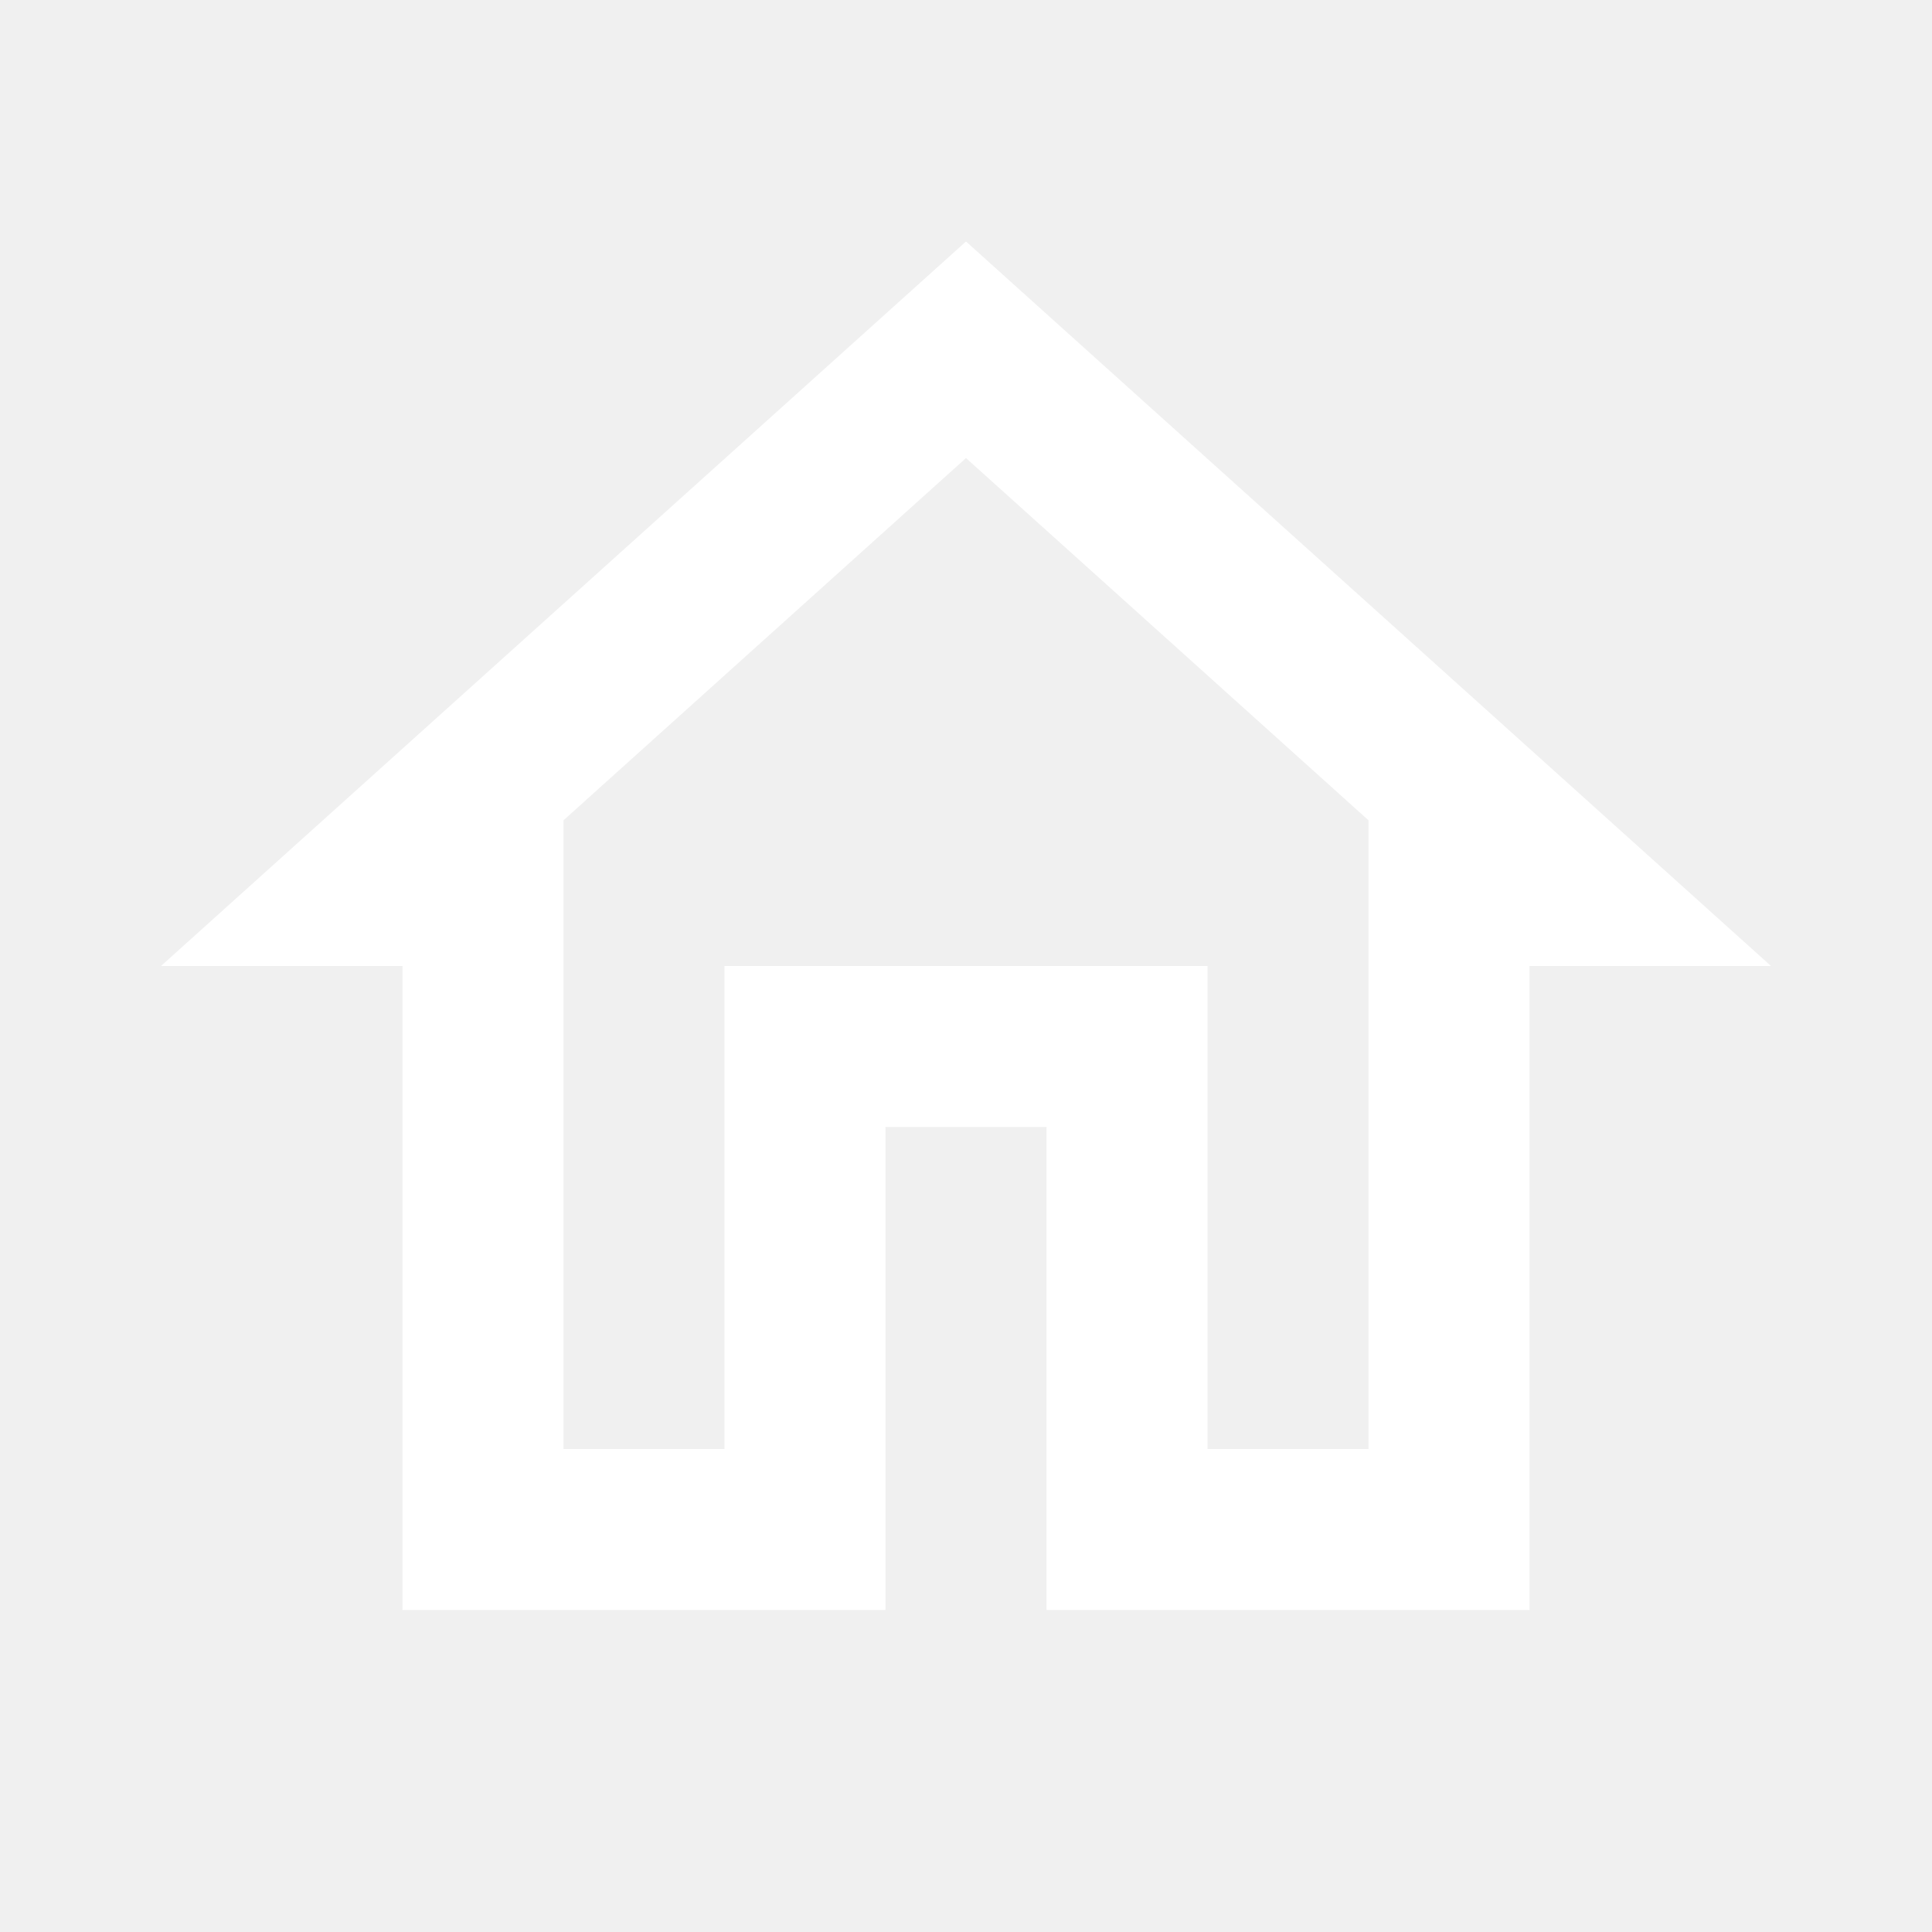
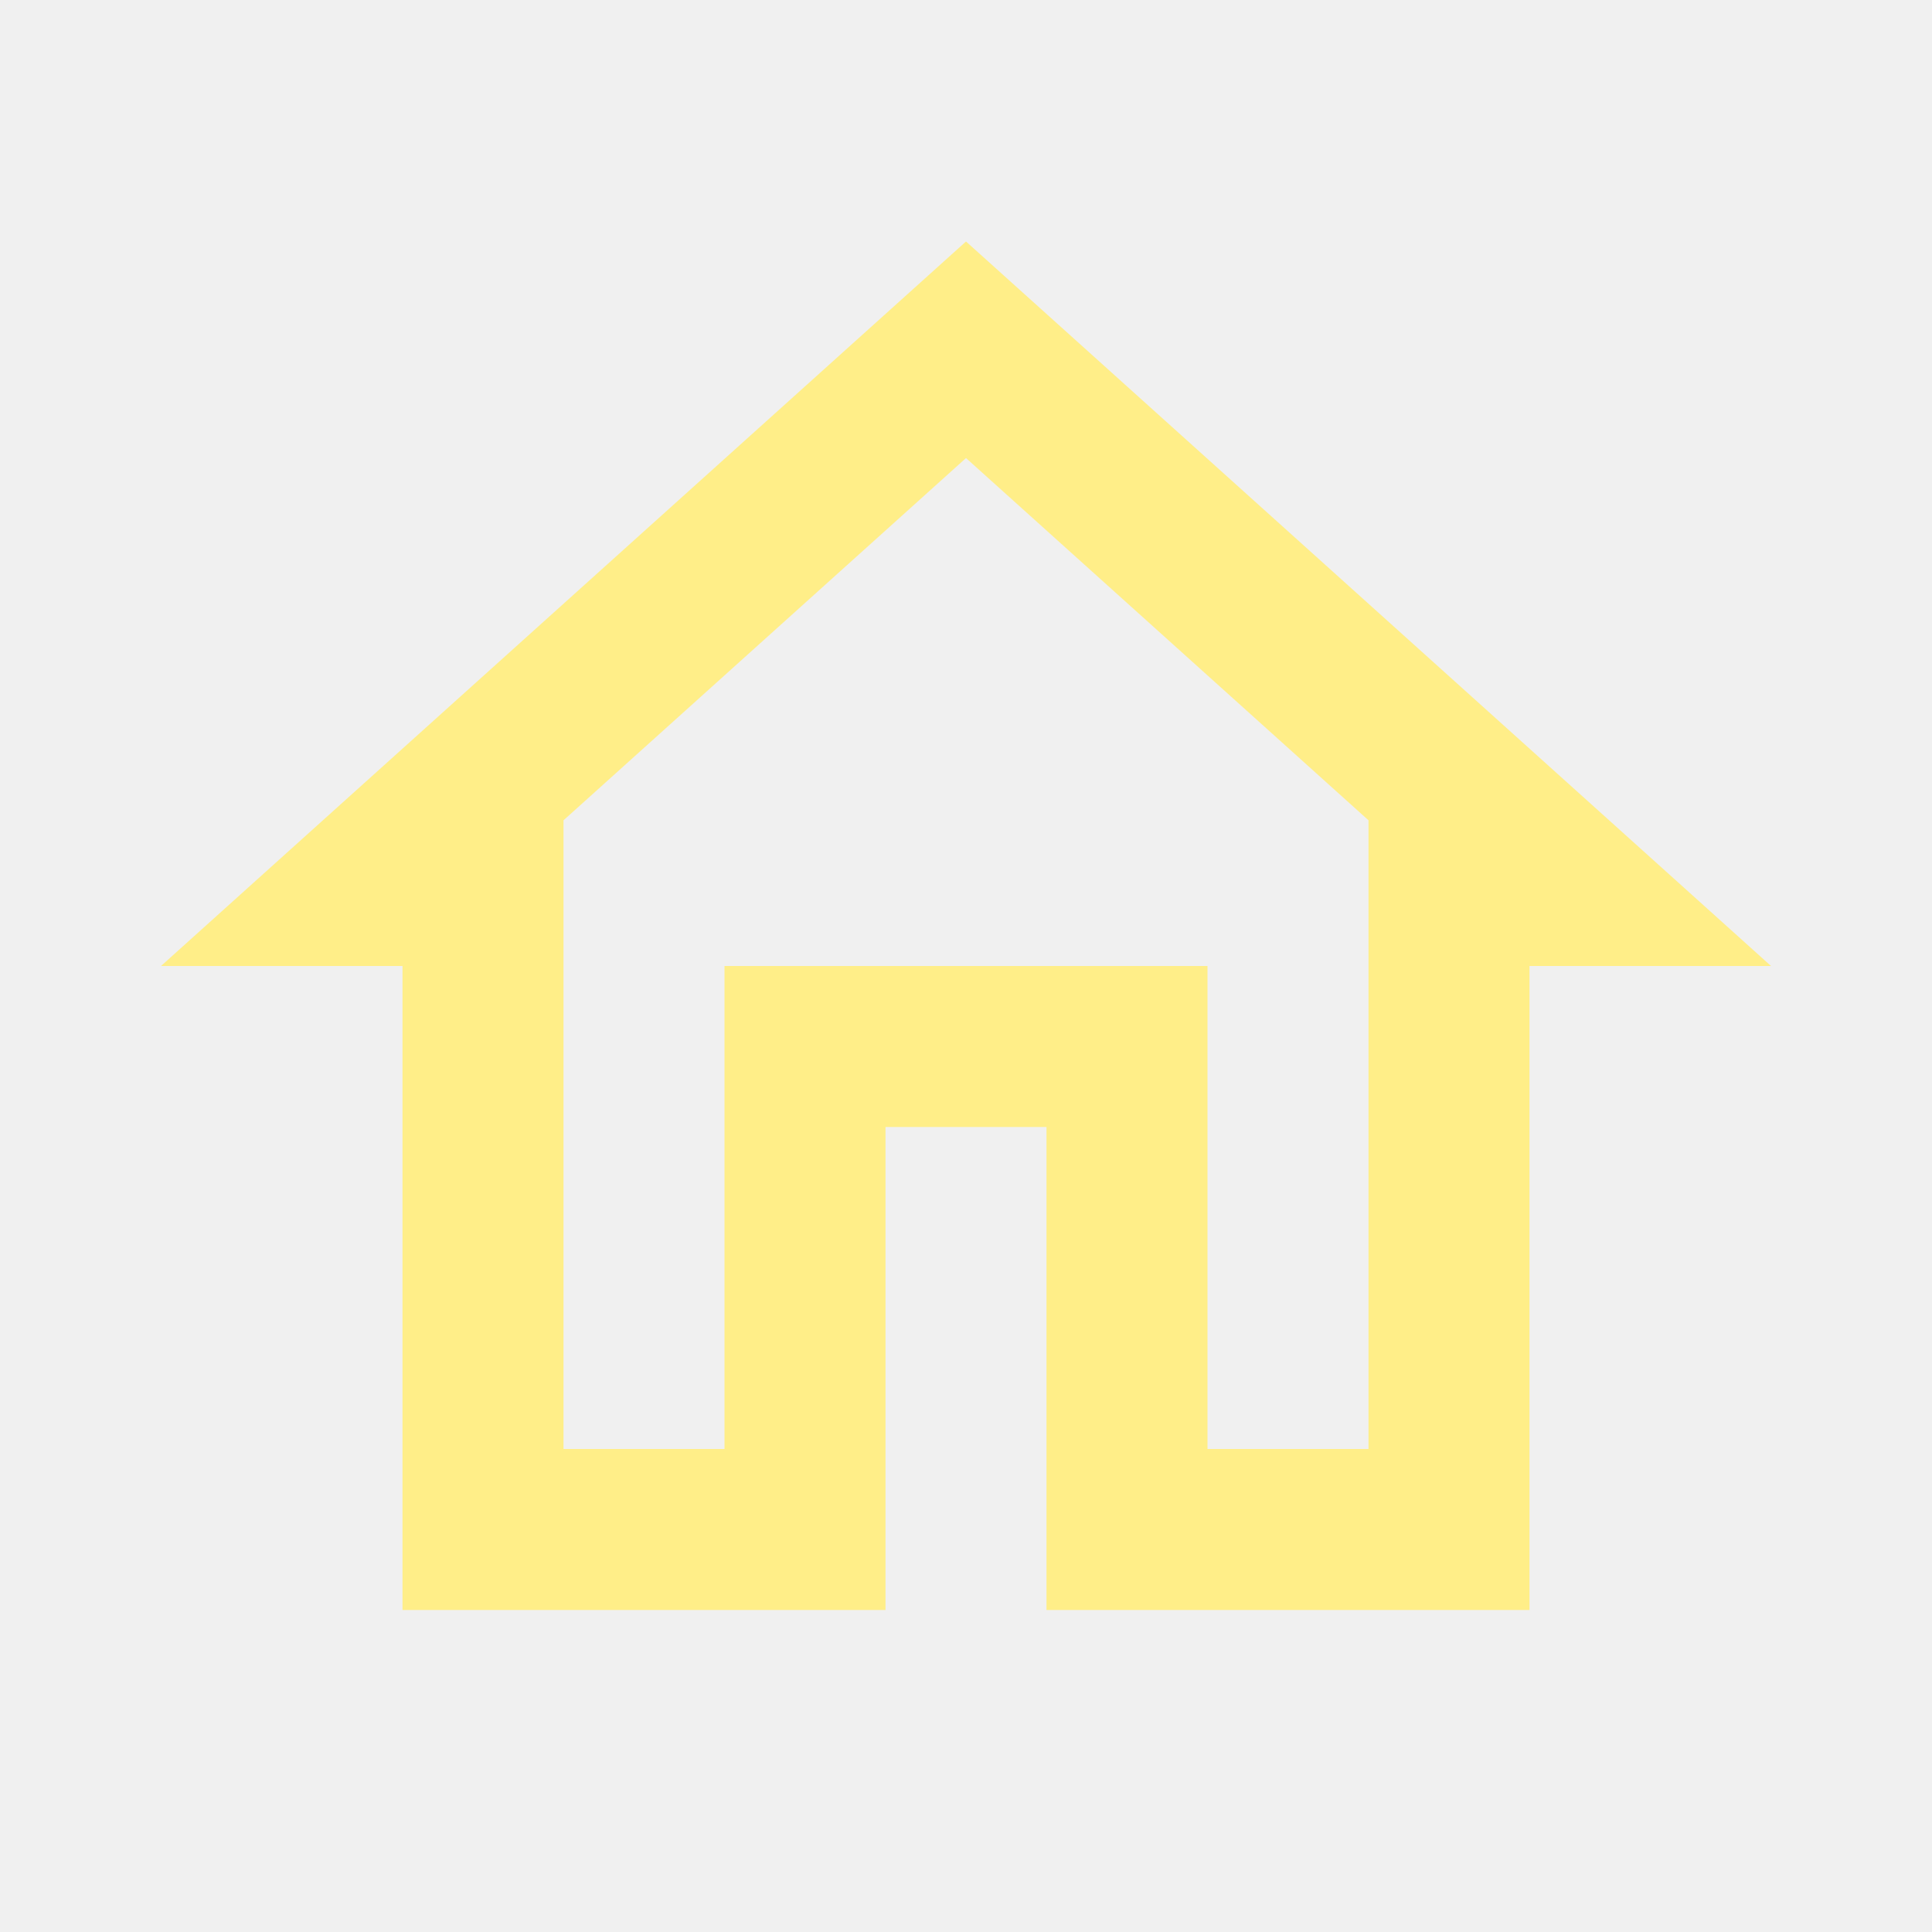
- <svg xmlns="http://www.w3.org/2000/svg" height="24px" viewBox="0 0 24 24" width="24px" fill="#FFFFFF">
+ <svg xmlns="http://www.w3.org/2000/svg" height="24px" viewBox="0 0 24 24" width="24px" fill="#fe8">
  <path d="M0 0h24v24H0V0z" fill="none" />
  <path d="M12 5.69l5 4.5V18h-2v-6H9v6H7v-7.81l5-4.5M12 3L2 12h3v8h6v-6h2v6h6v-8h3L12 3z" />
</svg>
